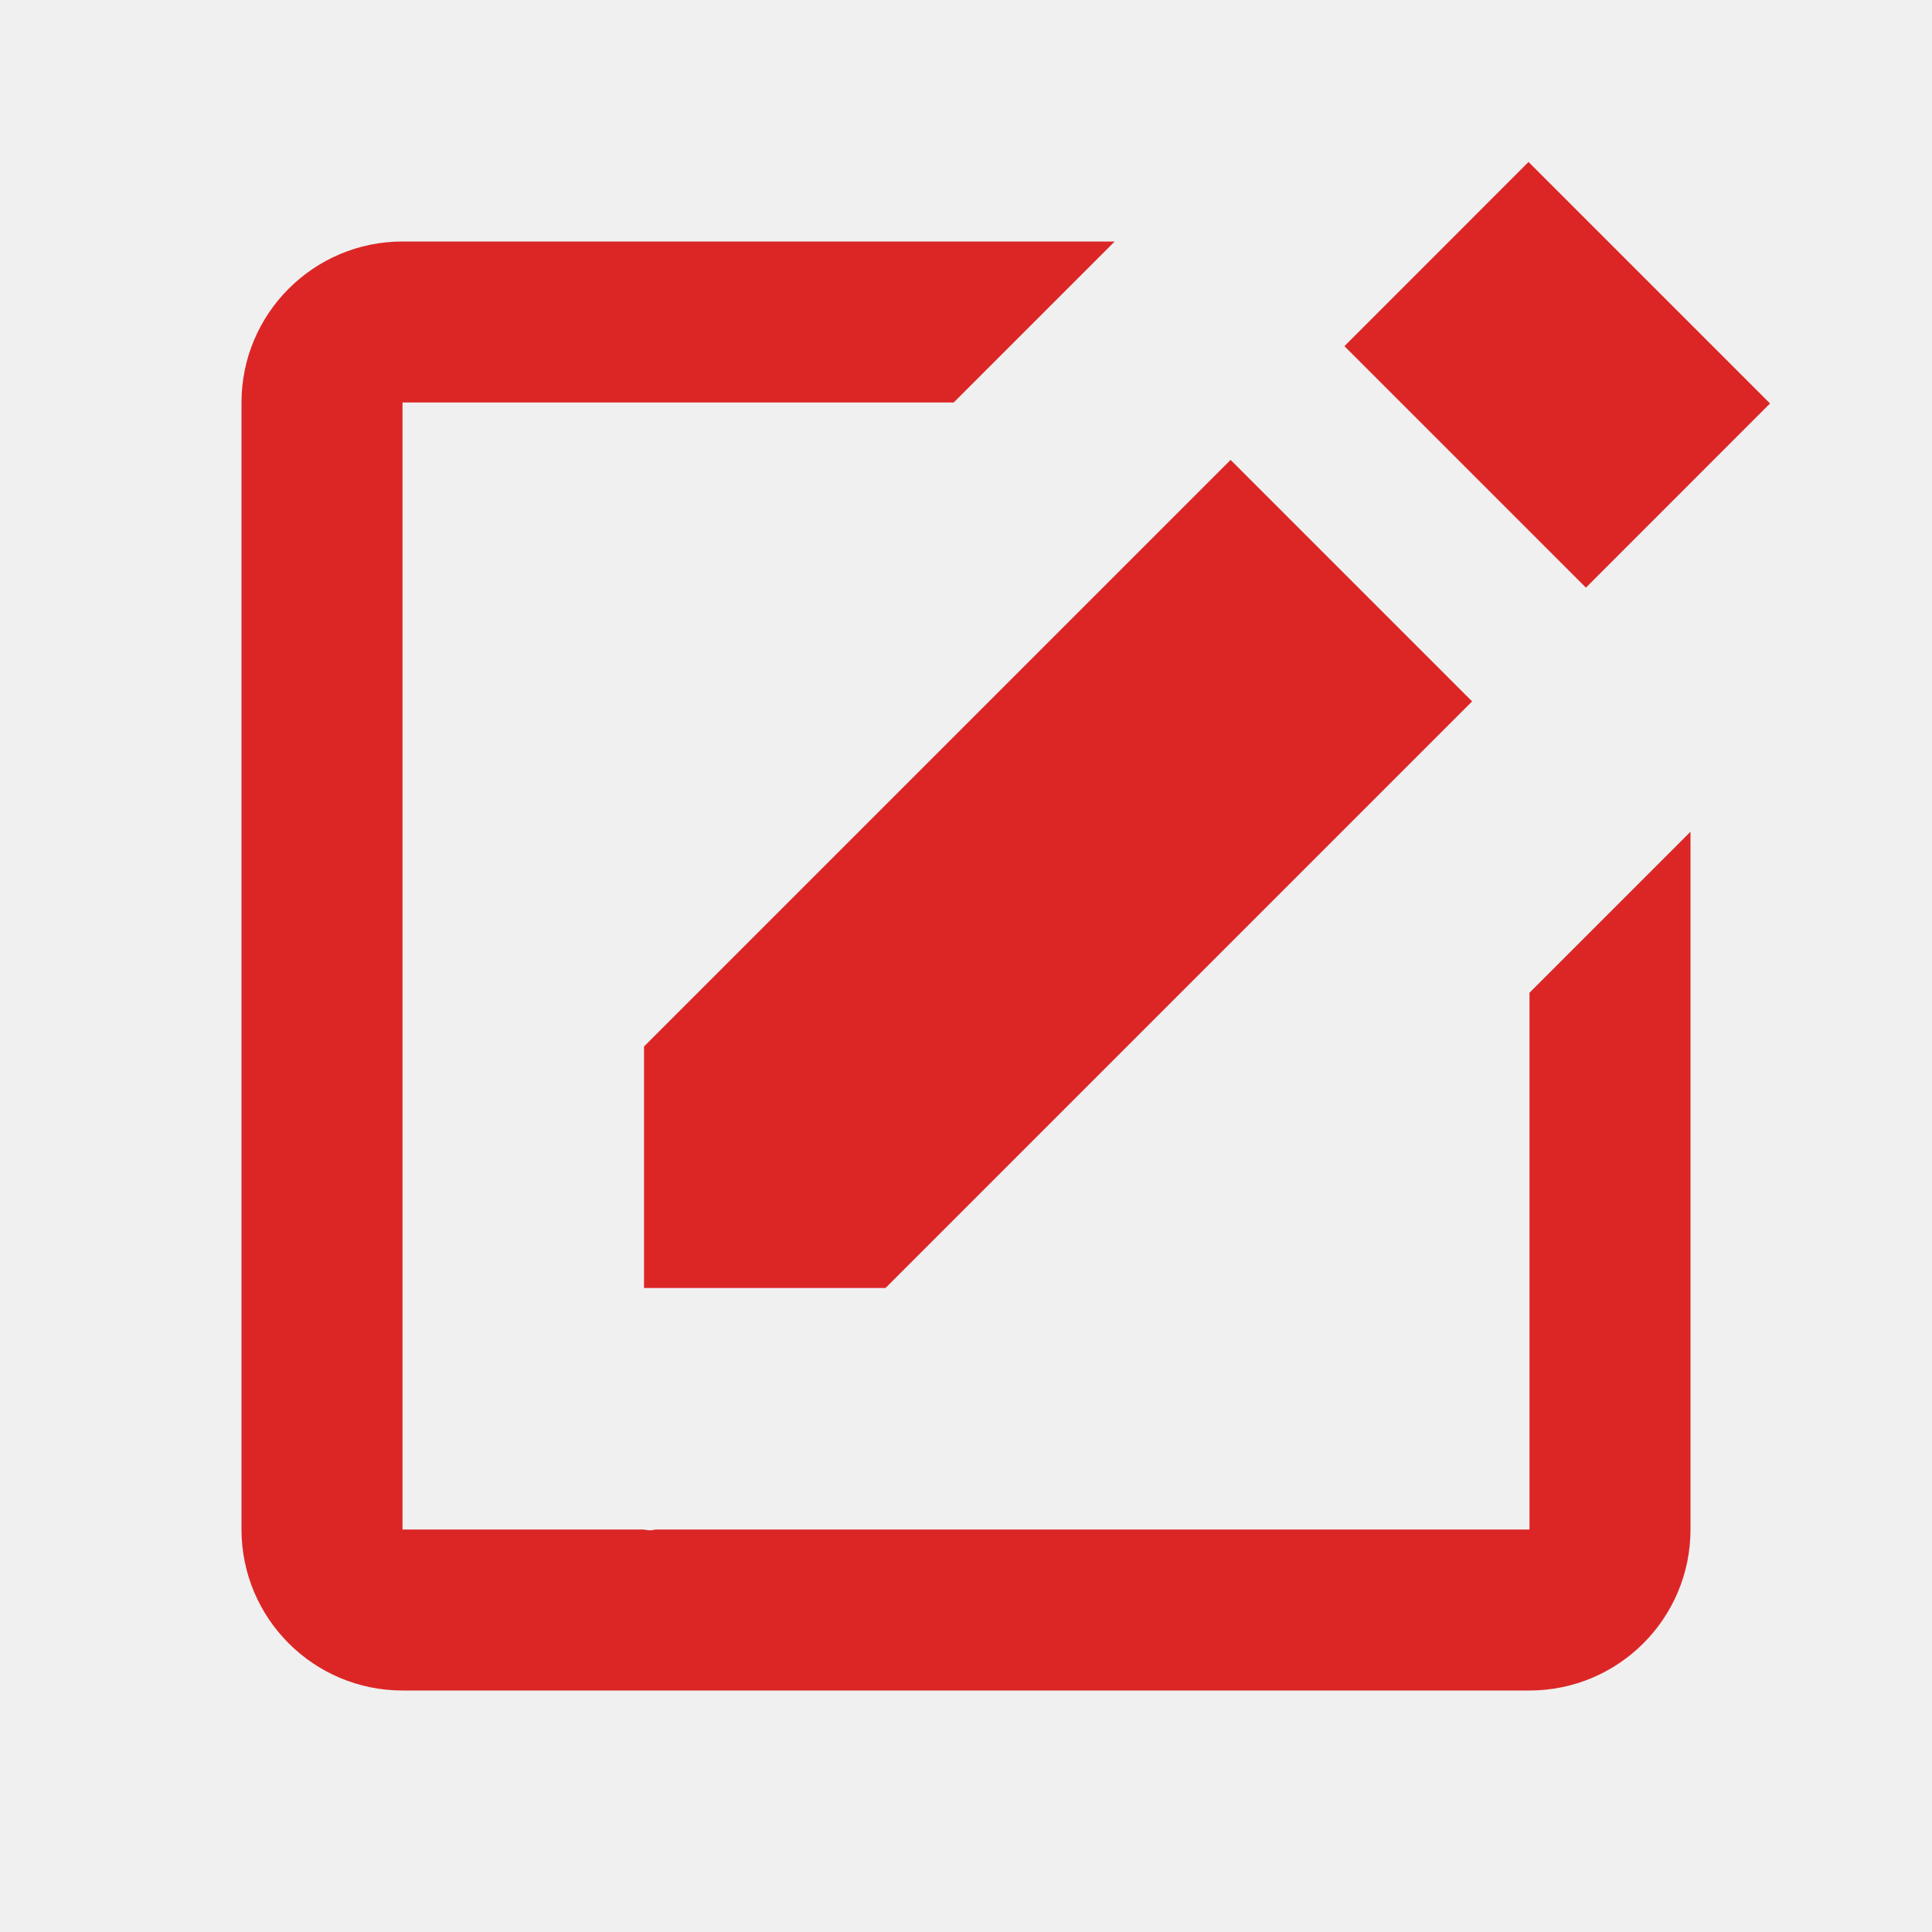
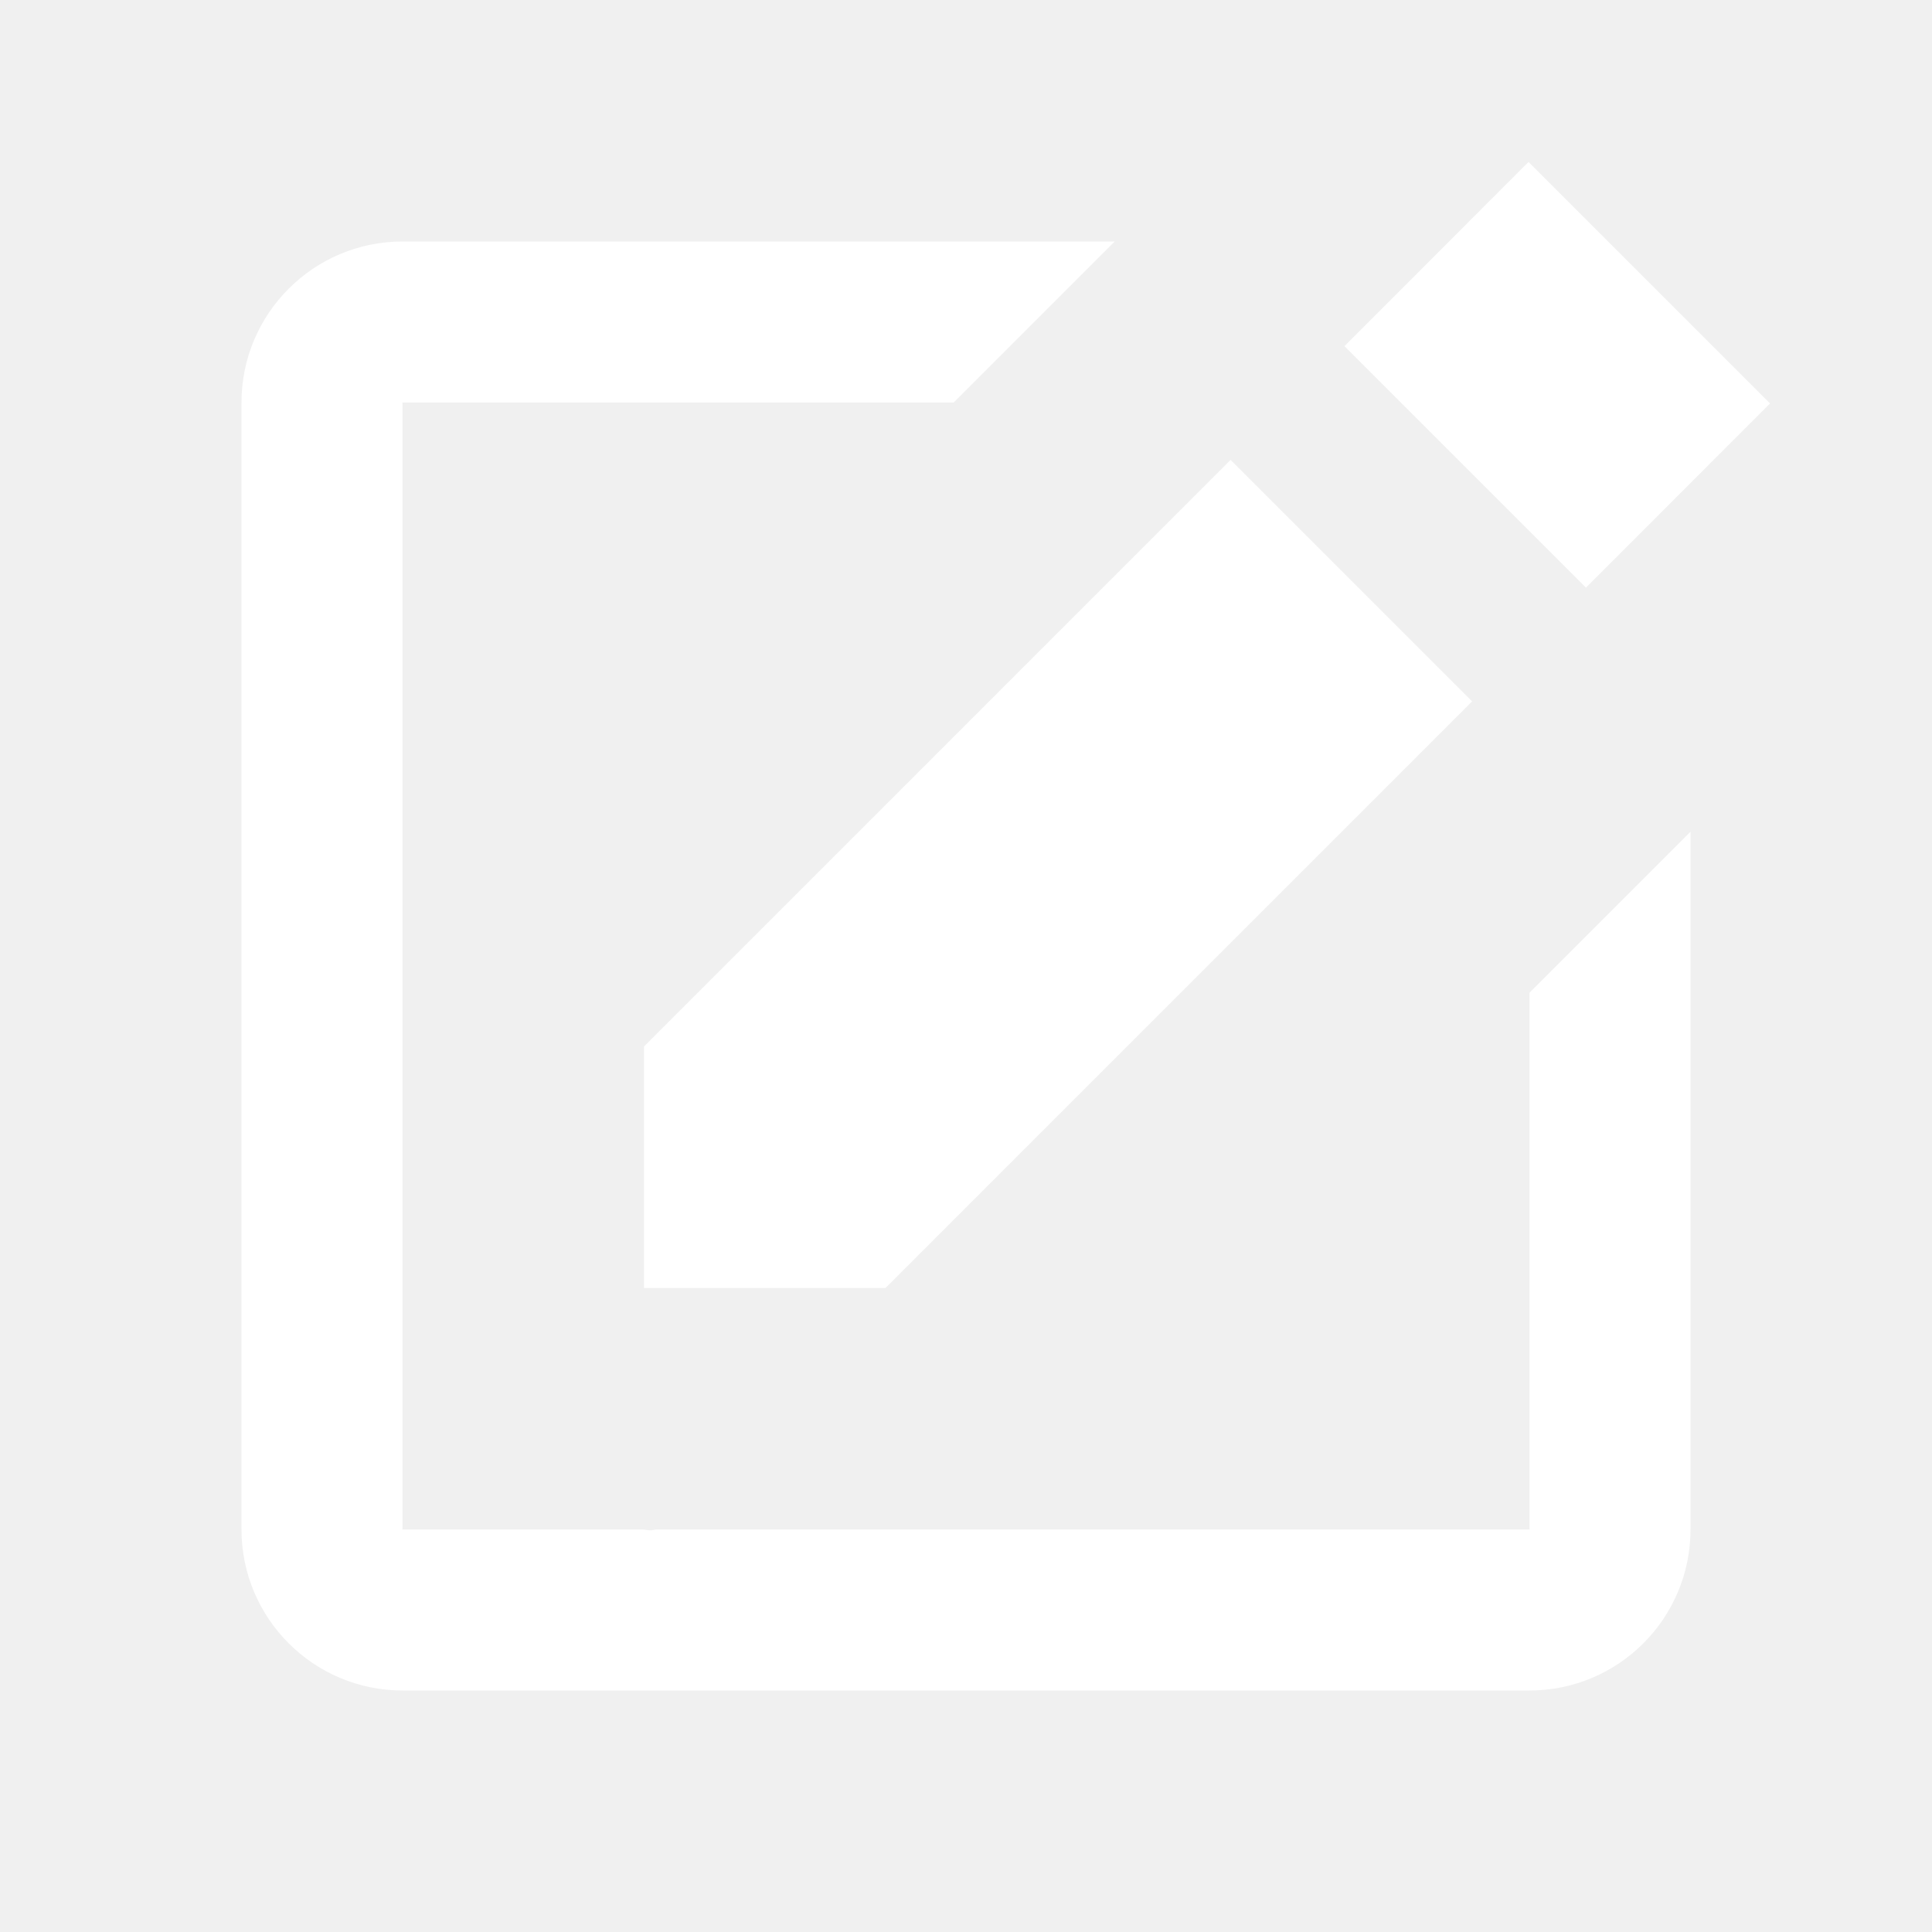
- <svg xmlns="http://www.w3.org/2000/svg" width="24" height="24" viewBox="0 0 24 24" fill="#DC2626">
+ <svg xmlns="http://www.w3.org/2000/svg" width="24" height="24" viewBox="0 0 24 24" fill="#FFFFFF">
  <path d="m18.988 2.012 3 3L19.701 7.3l-3-3zM8 16h3l7.287-7.287-3-3L8 13z" />
  <path d="M19 19H8.158c-.026 0-.053.01-.079.01-.033 0-.066-.009-.1-.01H5V5h6.847l2-2H5c-1.103 0-2 .896-2 2v14c0 1.104.897 2 2 2h14a2 2 0 0 0 2-2v-8.668l-2 2V19z" />
</svg>
